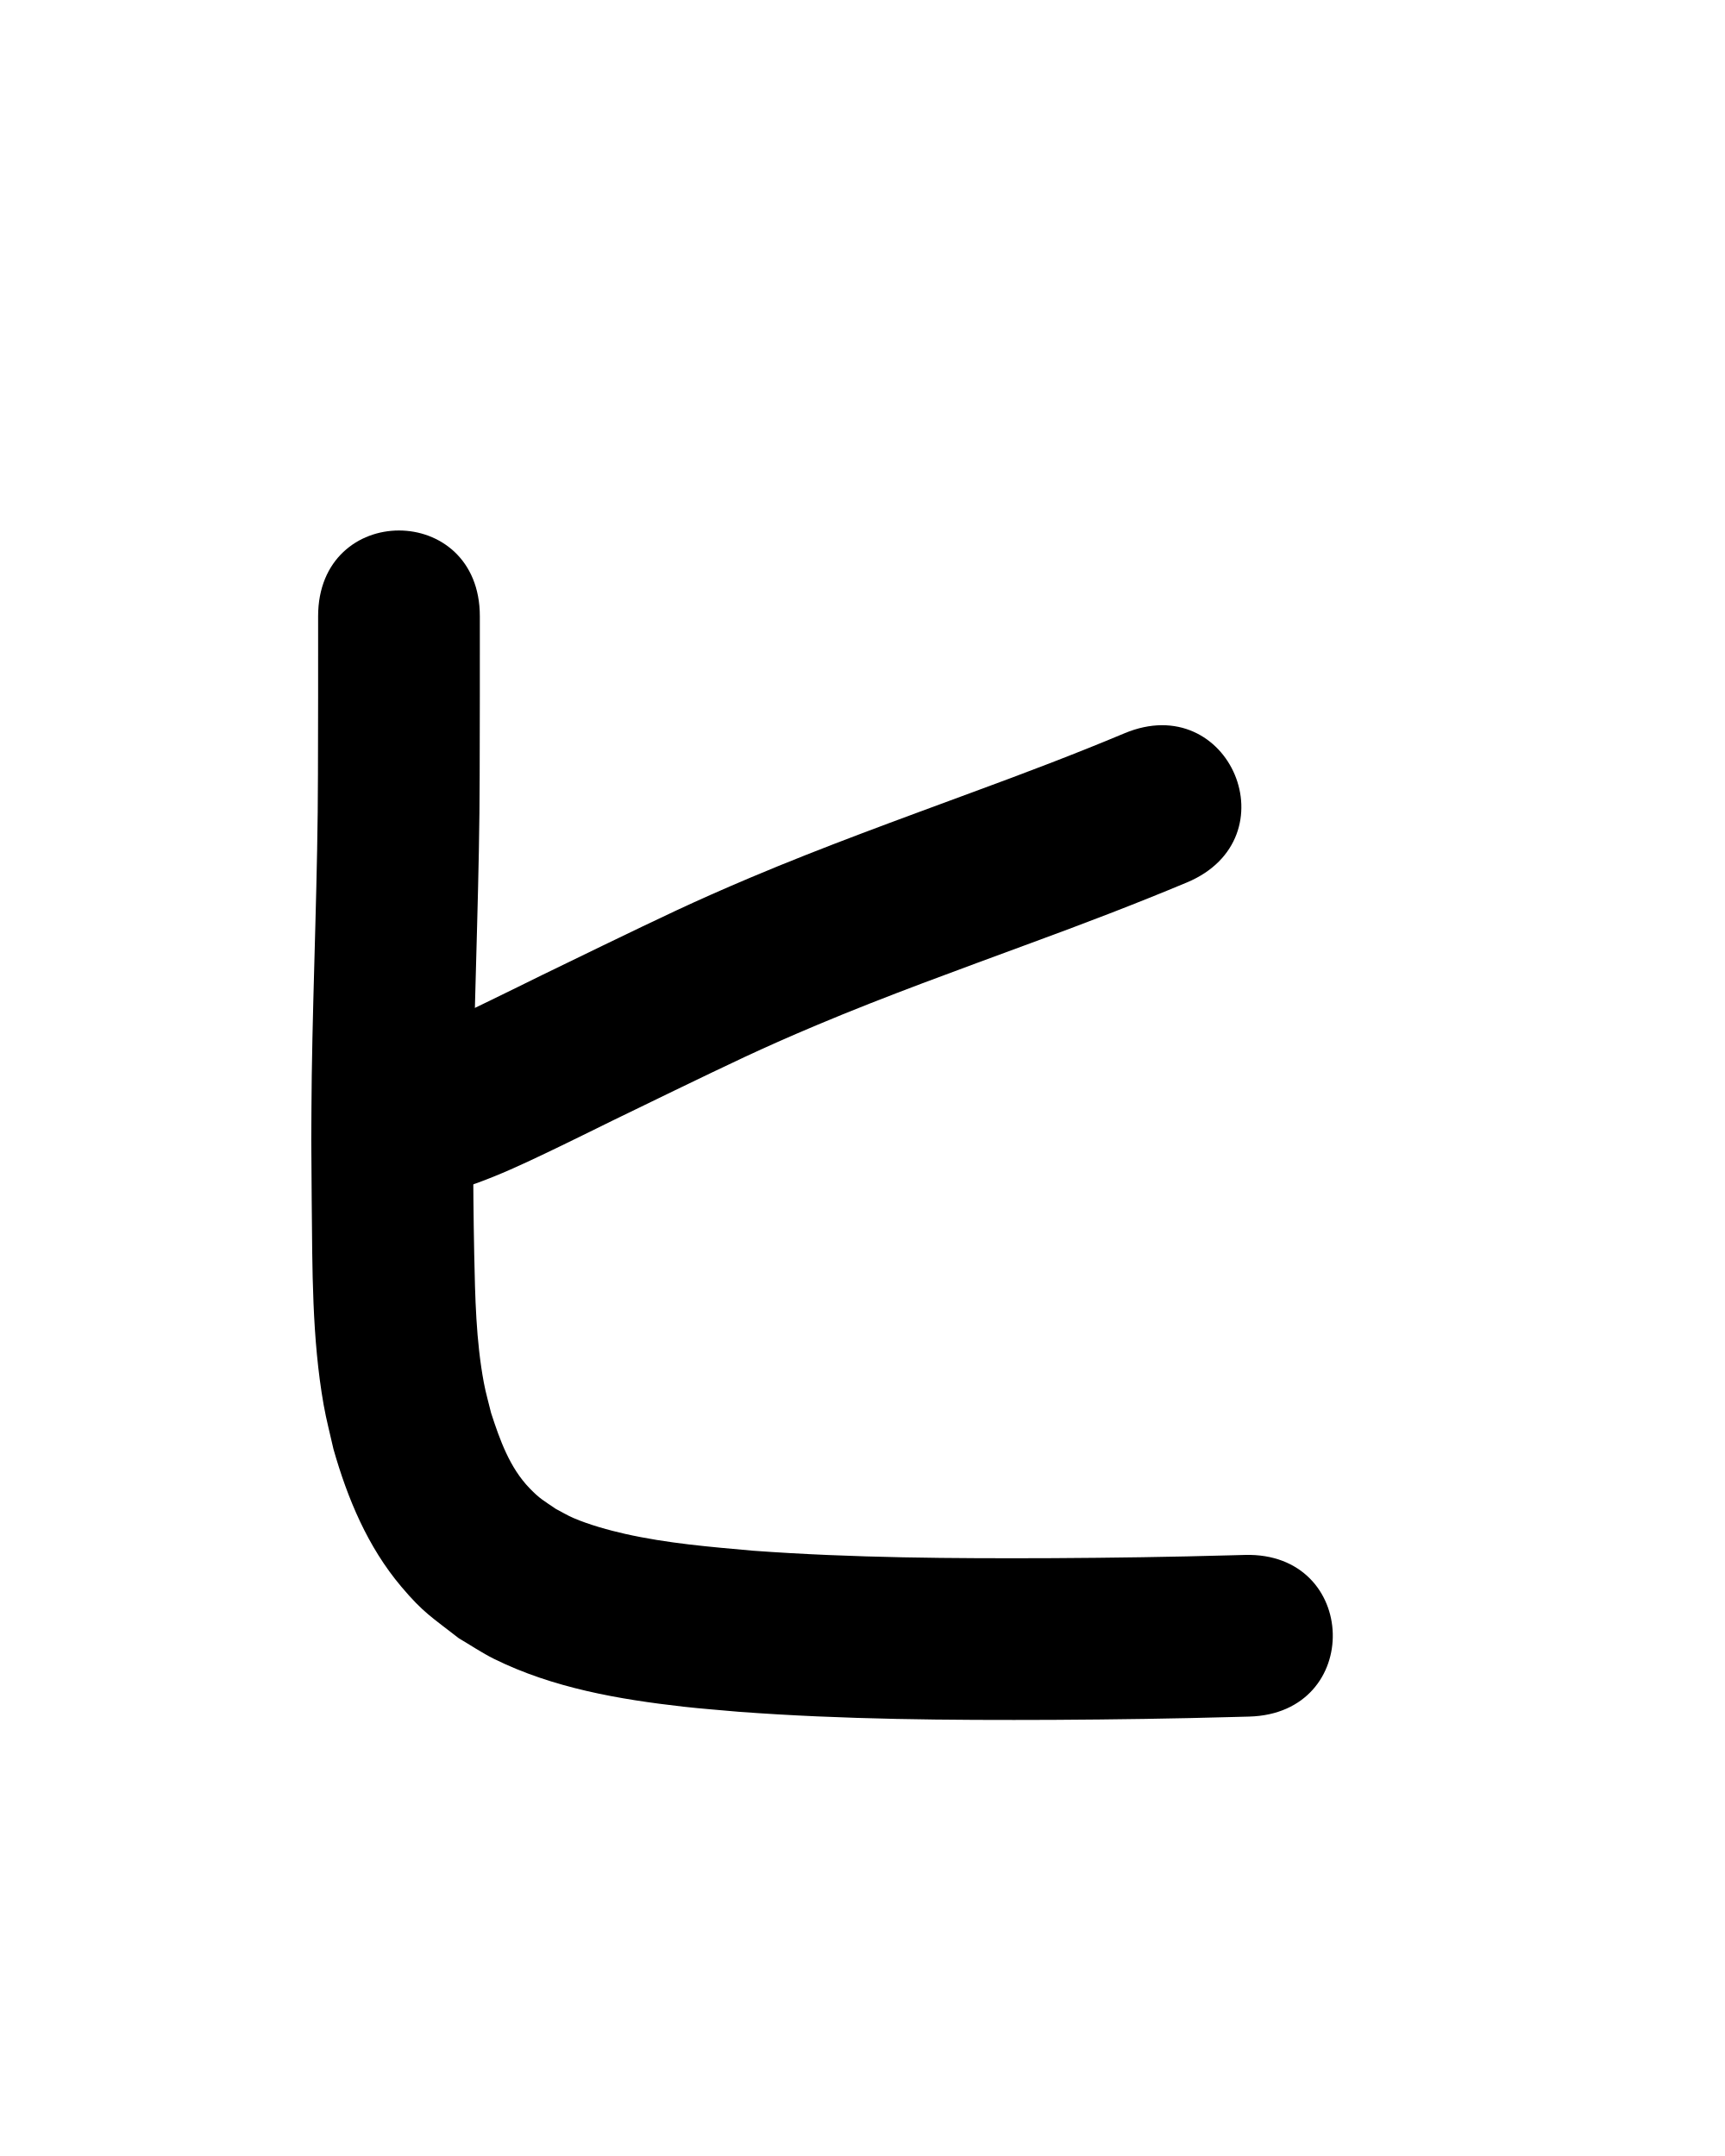
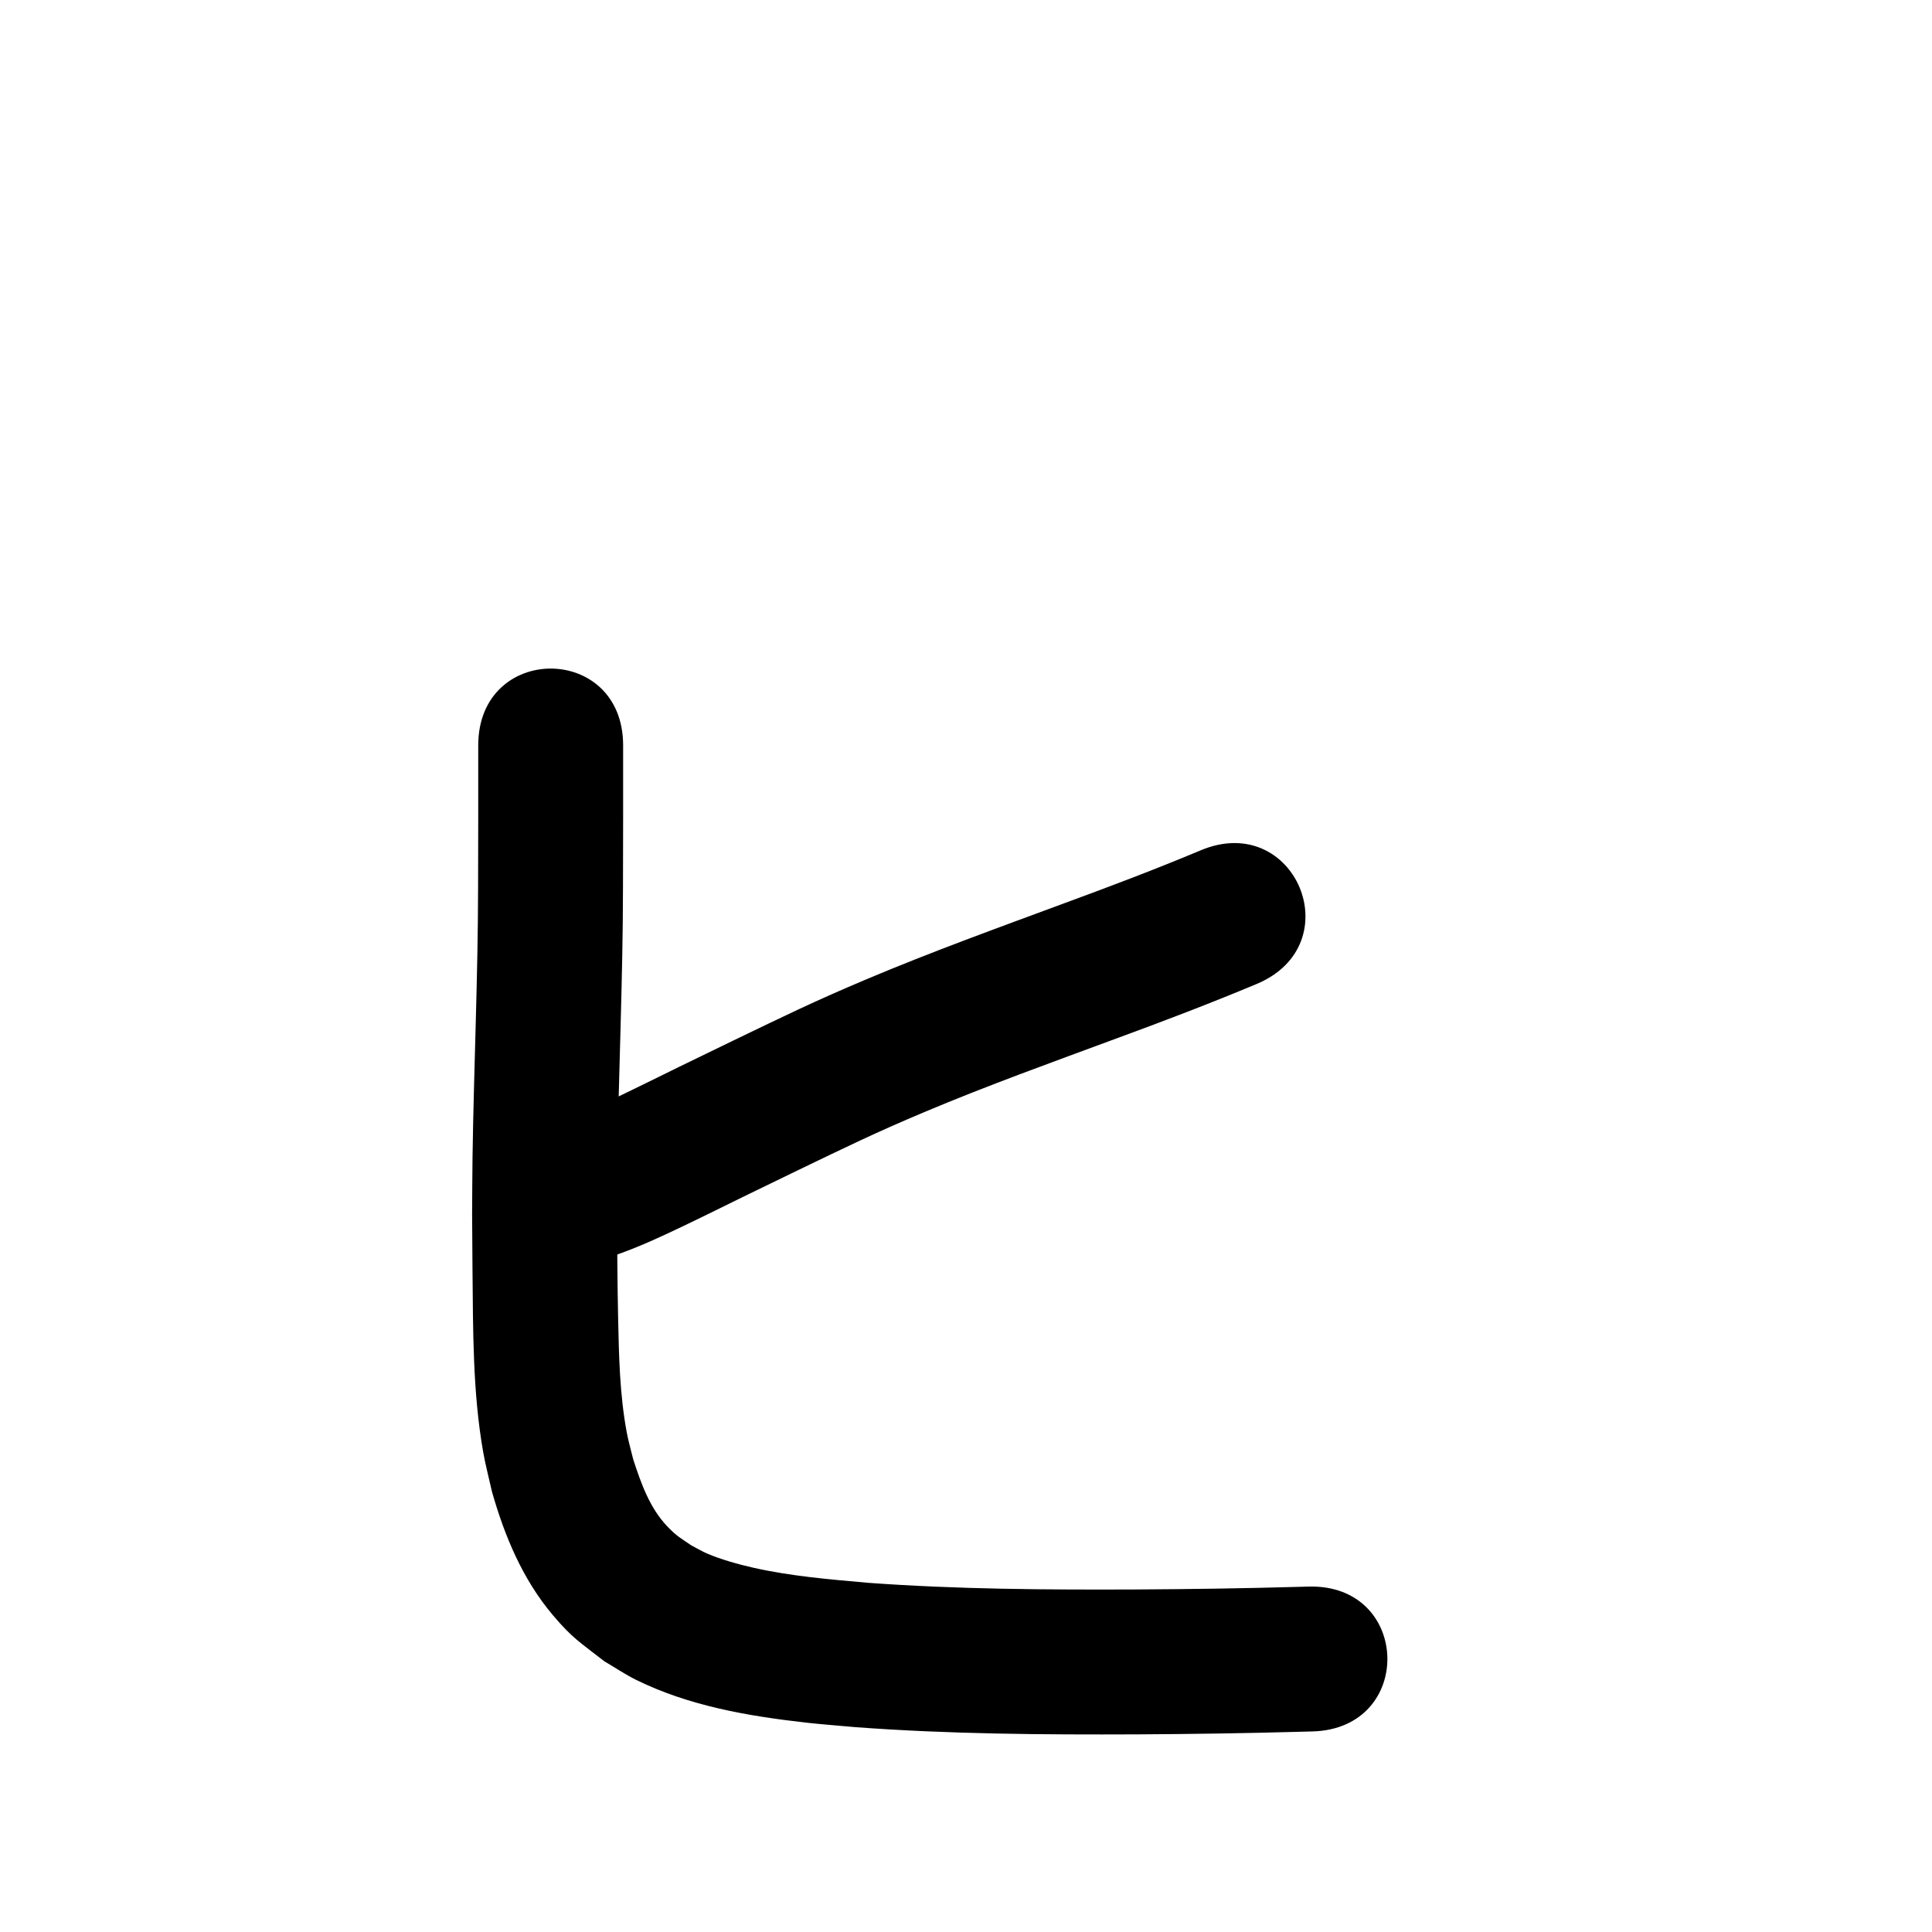
- <svg xmlns="http://www.w3.org/2000/svg" width="800" height="1000">
-   <path d="m 195.885,555.708 c 22.69,-4.038 43.716,-14.317 64.3,-24.233 8.112,-3.908 16.169,-7.931 24.254,-11.896 9.392,-4.558 18.77,-9.146 28.176,-13.675 25.358,-12.212 39.767,-19.31 65.88,-30.313 32.626,-13.747 65.988,-25.729 99.179,-38.016 24.443,-8.959 48.768,-18.232 72.785,-28.278 48.915,-20.489 19.939,-89.666 -28.976,-69.176 v 0 c -23.036,9.664 -46.402,18.502 -69.848,27.12 -34.668,12.836 -69.482,25.401 -103.548,39.791 -27.02,11.414 -42.13,18.835 -68.22,31.4 -9.502,4.576 -18.975,9.21 -28.463,13.815 -7.774,3.816 -15.53,7.67 -23.323,11.447 -11.029,5.345 -18.355,8.978 -29.3,13.34 -4.007,1.597 -8.774,3.33 -13.117,4.321 -1.471,0.336 -2.97,0.536 -4.456,0.804 -52.008,10.378 -37.331,83.928 14.677,73.55 z" />
-   <path d="m 147.534,285.828 c 0.011,24.467 0.011,48.934 -0.078,73.401 -0.059,46.543 -2.183,93.05 -2.873,139.582 -0.147,9.92 -0.147,19.842 -0.22,29.763 0.065,9.432 0.096,18.864 0.196,28.296 0.334,31.554 0.043,63.577 5.548,94.769 1.217,6.896 3.033,13.672 4.55,20.508 6.548,22.988 15.867,45.329 31.435,63.766 10.271,12.164 14.144,14.137 26.683,23.942 5.458,3.196 10.704,6.785 16.374,9.587 27.253,13.47 57.835,18.763 87.755,22.152 8.523,0.965 17.083,1.573 25.624,2.359 48.591,3.631 97.343,3.951 146.043,3.751 28.201,-0.155 56.397,-0.562 84.586,-1.353 2.058,-0.055 4.115,-0.109 6.173,-0.164 53.014,-1.408 51.023,-76.382 -1.992,-74.974 v 0 c -2.095,0.056 -4.19,0.111 -6.285,0.167 -27.593,0.774 -55.191,1.172 -82.795,1.324 -46.332,0.196 -92.712,-0.075 -138.945,-3.444 -19.945,-1.784 -39.801,-3.402 -59.385,-7.808 -7.553,-1.699 -16.736,-4.243 -23.999,-7.372 -2.792,-1.203 -5.401,-2.79 -8.102,-4.186 -5.694,-3.899 -7.415,-4.644 -12.178,-9.566 -9.299,-9.61 -13.831,-22.486 -17.888,-34.937 -1.119,-4.664 -2.476,-9.278 -3.357,-13.993 -3.67,-19.645 -4.056,-39.69 -4.475,-59.602 -0.178,-8.484 -0.281,-16.97 -0.373,-25.456 -0.098,-9.074 -0.13,-18.149 -0.196,-27.223 0.068,-9.548 0.062,-19.096 0.204,-28.643 0.695,-46.996 2.844,-93.967 2.891,-140.975 0.088,-24.557 0.09,-49.115 0.078,-73.672 0,-53.033 -75,-53.033 -75,0 z" />
+ <svg xmlns="http://www.w3.org/2000/svg" width="1000" height="1000">
+   <path d="m 295.885,655.708 c 22.69,-4.038 43.716,-14.317 64.3,-24.233 8.112,-3.908 16.169,-7.931 24.254,-11.896 9.392,-4.558 18.77,-9.146 28.176,-13.675 25.358,-12.212 39.767,-19.31 65.88,-30.313 32.626,-13.747 65.988,-25.729 99.179,-38.016 24.443,-8.959 48.768,-18.232 72.785,-28.278 48.915,-20.489 19.939,-89.666 -28.976,-69.176 v 0 c -23.036,9.664 -46.402,18.502 -69.848,27.12 -34.668,12.836 -69.482,25.401 -103.548,39.791 -27.02,11.414 -42.13,18.835 -68.22,31.4 -9.502,4.576 -18.975,9.21 -28.463,13.815 -7.774,3.816 -15.53,7.67 -23.323,11.447 -11.029,5.345 -18.355,8.978 -29.3,13.34 -4.007,1.597 -8.774,3.33 -13.117,4.321 -1.471,0.336 -2.97,0.536 -4.456,0.804 -52.008,10.378 -37.331,83.928 14.677,73.55 z" />
+   <path d="m 247.534,385.828 c 0.011,24.467 0.011,48.934 -0.078,73.401 -0.059,46.543 -2.183,93.05 -2.873,139.582 -0.147,9.92 -0.147,19.842 -0.22,29.763 0.065,9.432 0.096,18.864 0.196,28.296 0.334,31.554 0.043,63.577 5.548,94.769 1.217,6.896 3.033,13.672 4.55,20.508 6.548,22.988 15.867,45.329 31.435,63.766 10.271,12.164 14.144,14.137 26.683,23.942 5.458,3.196 10.704,6.785 16.374,9.587 27.253,13.47 57.835,18.763 87.755,22.152 8.523,0.965 17.083,1.573 25.624,2.359 48.591,3.631 97.343,3.951 146.043,3.751 28.201,-0.155 56.397,-0.562 84.586,-1.353 2.058,-0.055 4.115,-0.109 6.173,-0.164 53.014,-1.408 51.023,-76.382 -1.992,-74.974 v 0 c -2.095,0.056 -4.19,0.111 -6.285,0.167 -27.593,0.774 -55.191,1.172 -82.795,1.324 -46.332,0.196 -92.712,-0.075 -138.945,-3.444 -19.945,-1.784 -39.801,-3.402 -59.385,-7.808 -7.553,-1.699 -16.736,-4.243 -23.999,-7.372 -2.792,-1.203 -5.401,-2.79 -8.102,-4.186 -5.694,-3.899 -7.415,-4.644 -12.178,-9.566 -9.299,-9.61 -13.831,-22.486 -17.888,-34.937 -1.119,-4.664 -2.476,-9.278 -3.357,-13.993 -3.67,-19.645 -4.056,-39.69 -4.475,-59.602 -0.178,-8.484 -0.281,-16.97 -0.373,-25.456 -0.098,-9.074 -0.13,-18.149 -0.196,-27.223 0.068,-9.548 0.062,-19.096 0.204,-28.643 0.695,-46.996 2.844,-93.967 2.891,-140.975 0.088,-24.557 0.09,-49.115 0.078,-73.672 0,-53.033 -75,-53.033 -75,0 z" />
</svg>
